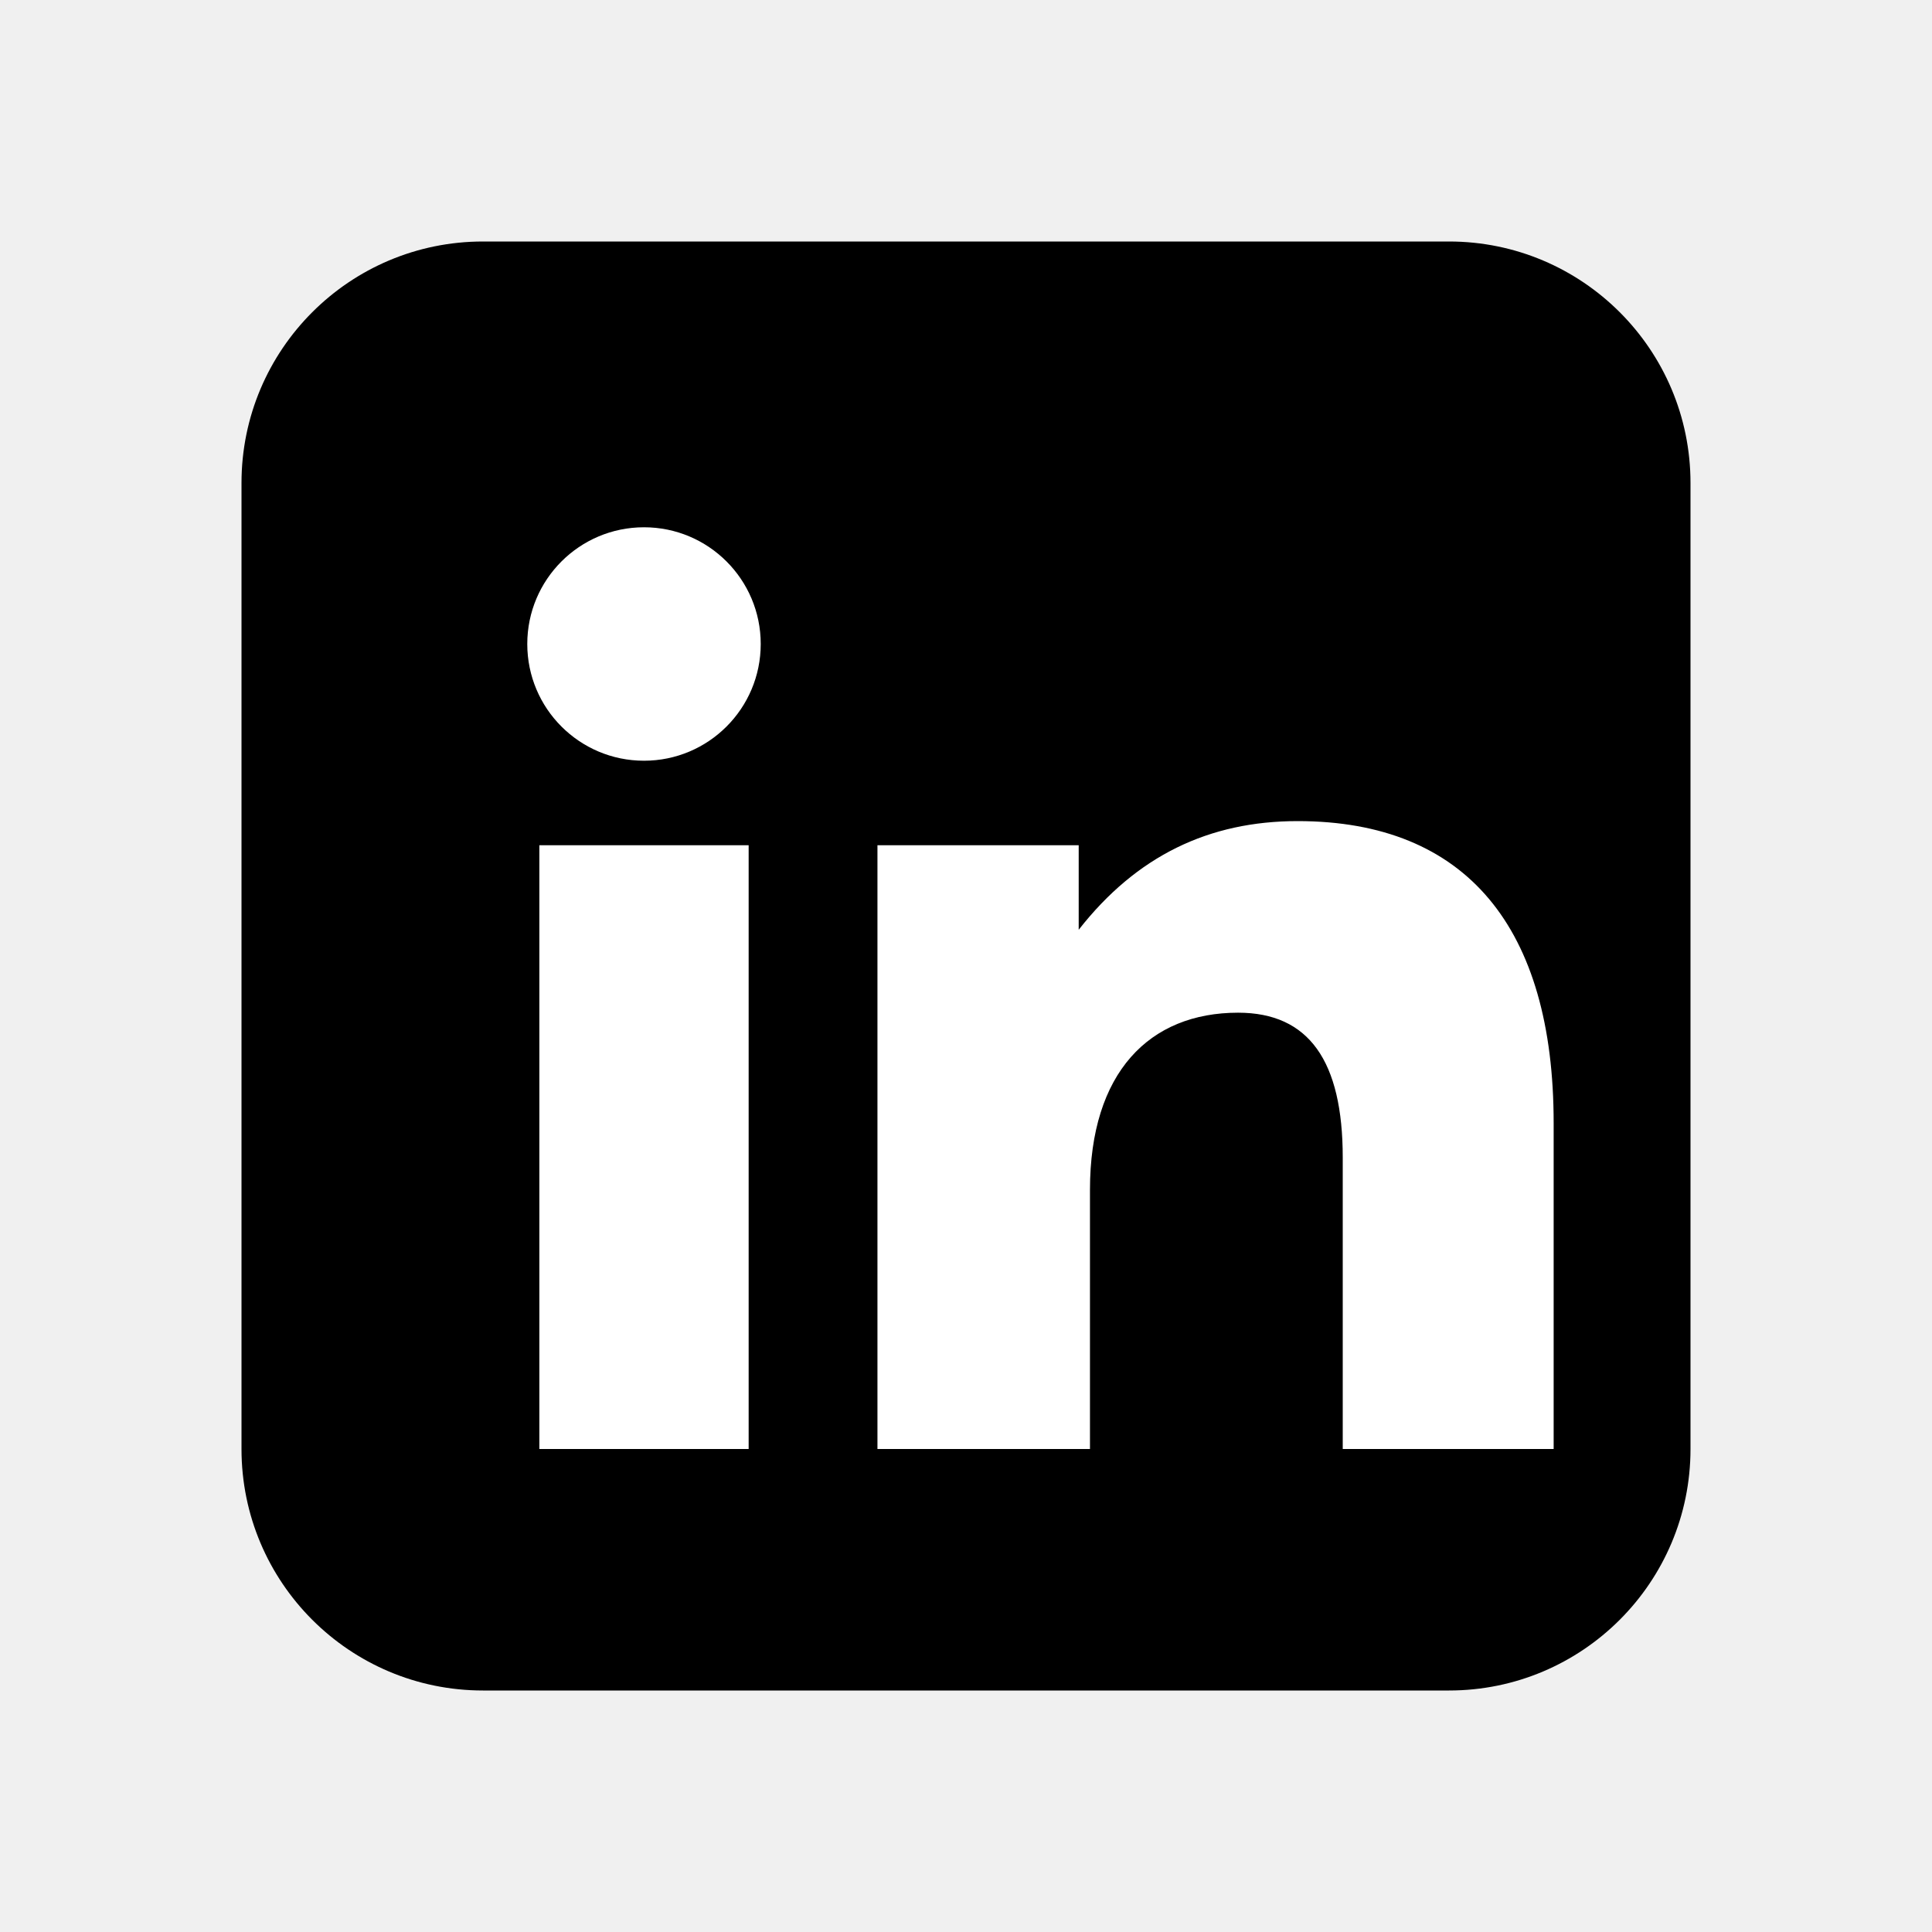
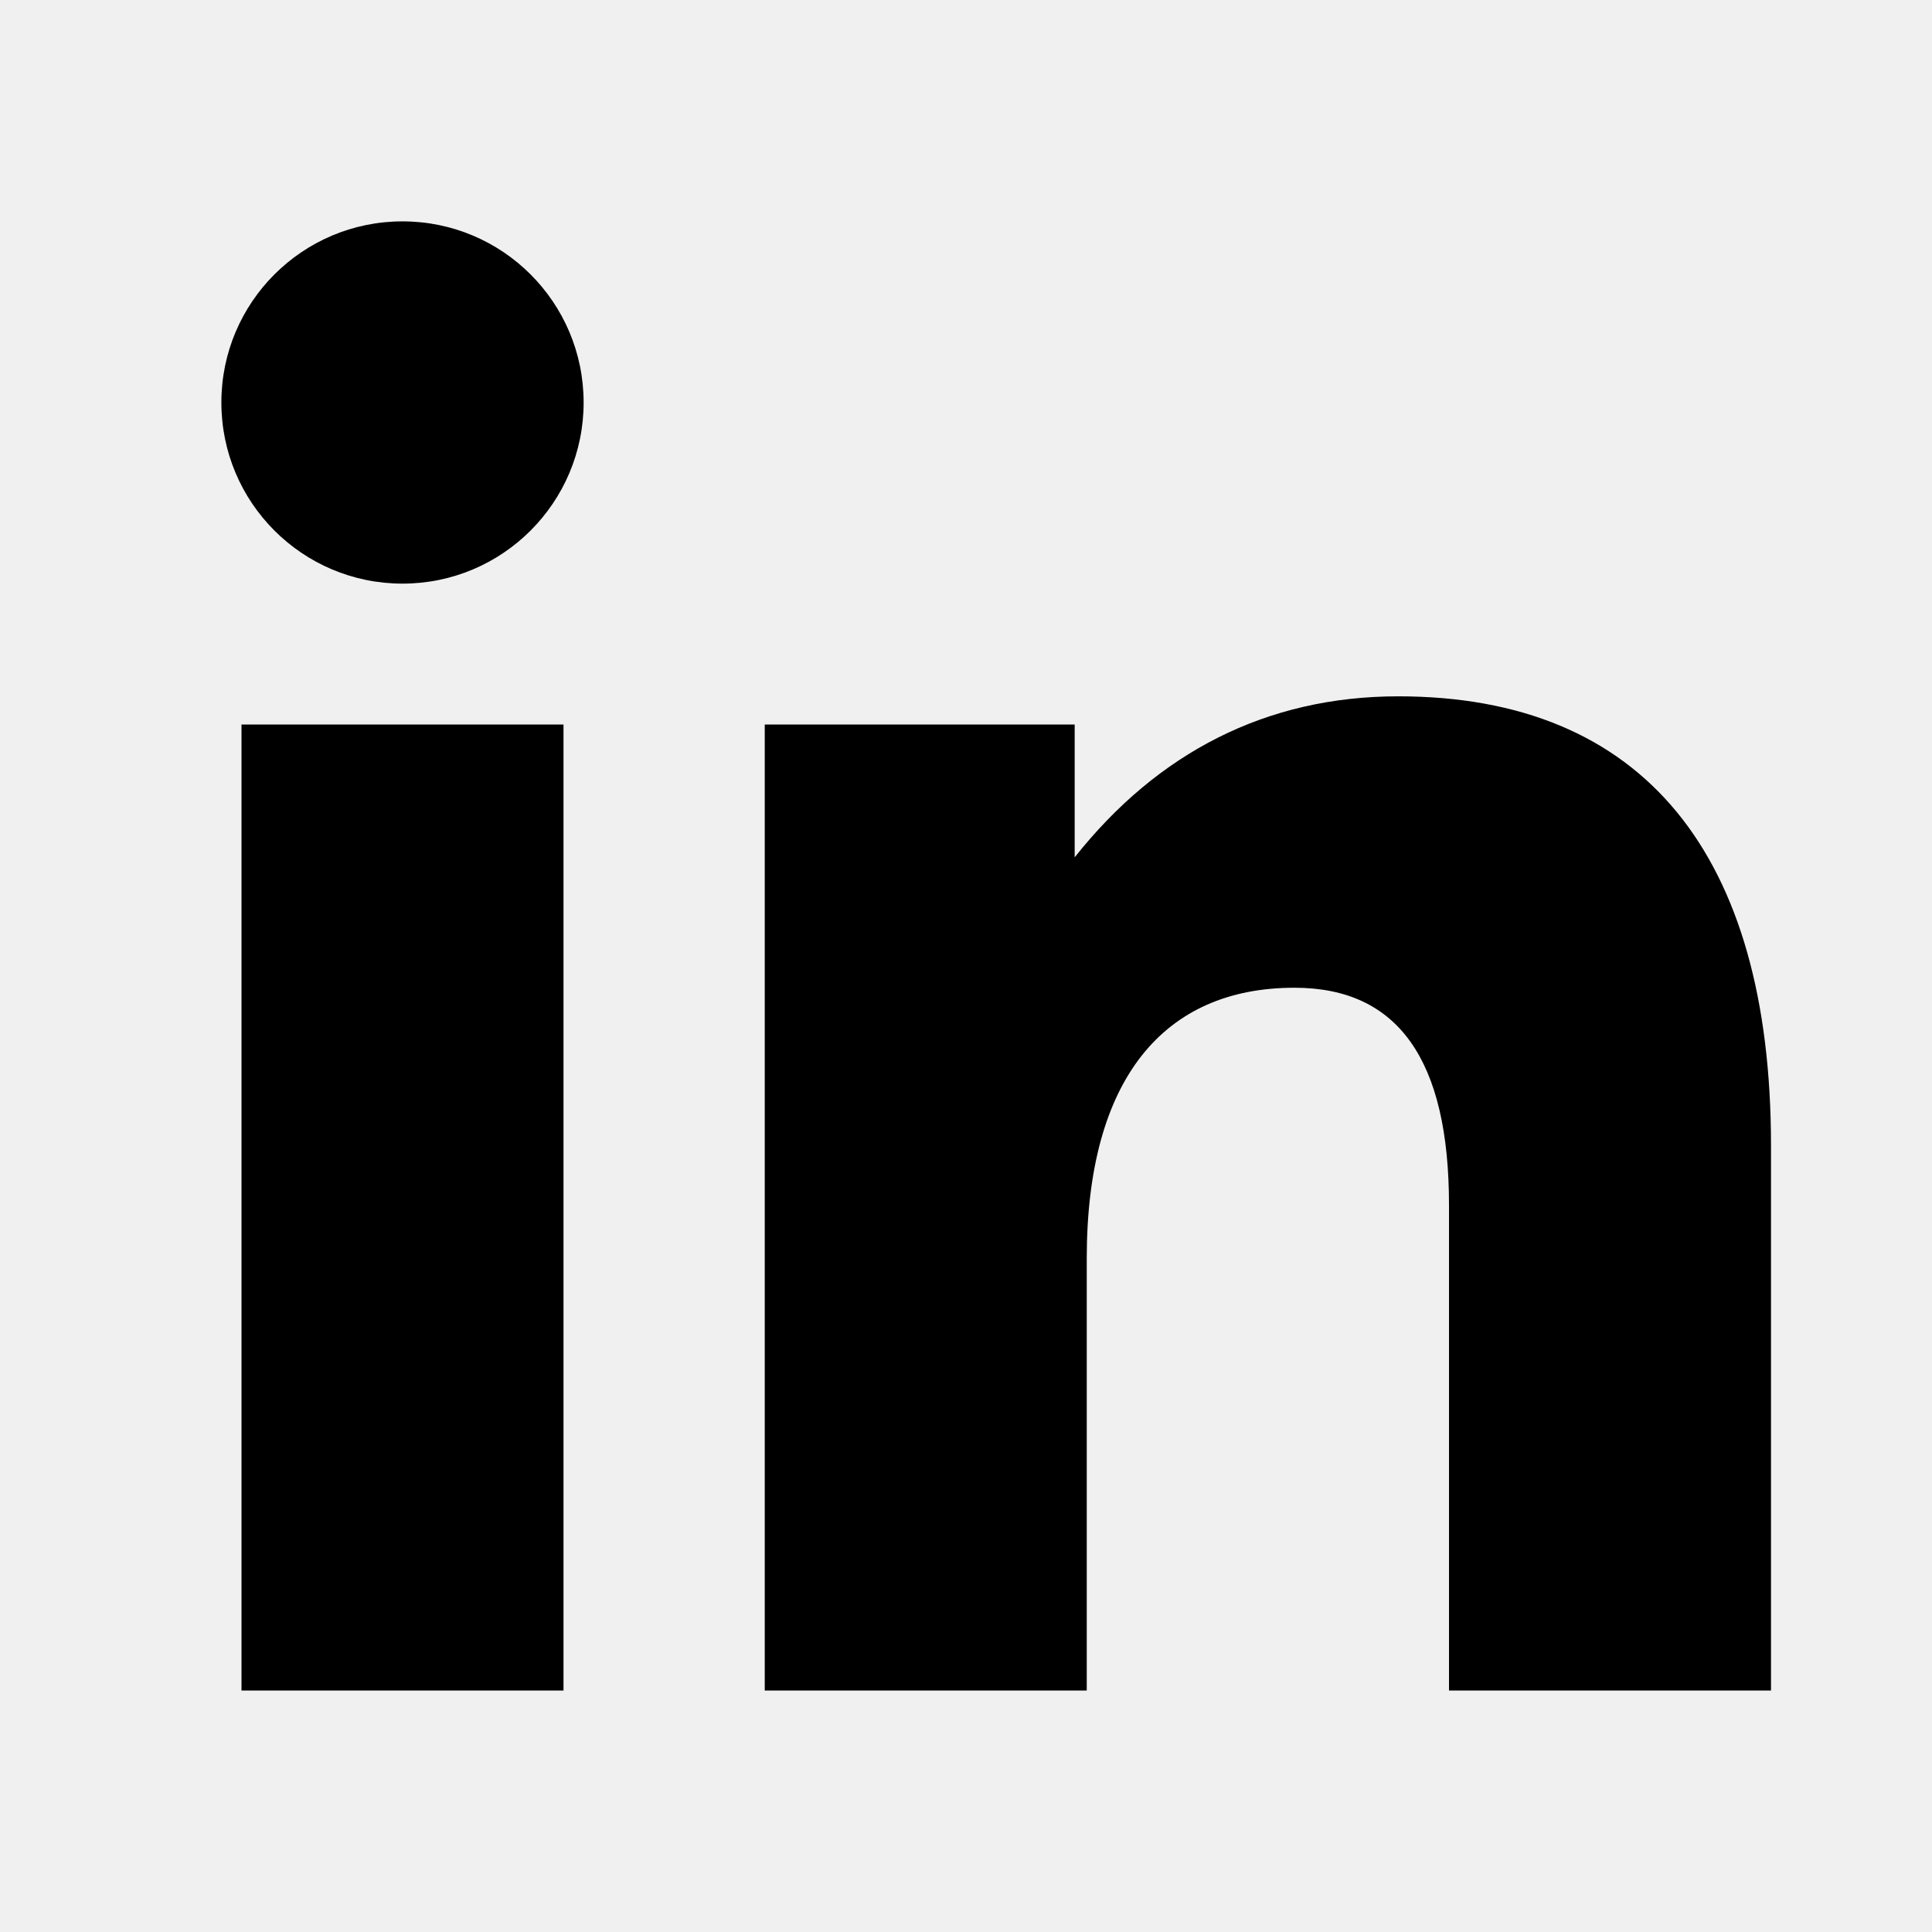
<svg xmlns="http://www.w3.org/2000/svg" viewBox="0 0 24 24">
-   <rect x="3" y="3" width="18" height="18" rx="3" fill="#000" />
-   <circle cx="8" cy="8" r="1.45" fill="#fff" />
-   <path d="M6.7 10.5h2.6V18H6.7zm4.2 0h2.5v1.05c.72-.92 1.62-1.35 2.72-1.35 2.1 0 3.18 1.33 3.18 3.75V18h-2.62v-3.62c0-1.2-.42-1.8-1.3-1.8-1.1 0-1.84.74-1.84 2.2V18H10.9z" fill="#fff" />
+   <circle cx="5" cy="5" r="2.25" fill="#000" />
+   <path d="M3 9h4v12H3zm6.5 0h3.85v1.65c1.03-1.3 2.38-2 4.02-2C20.42 8.65 22 10.62 22 14.23V21h-4v-6.03c0-1.8-.63-2.7-1.92-2.7-1.62 0-2.58 1.13-2.58 3.36V21h-4z" fill="#000" />
</svg>
